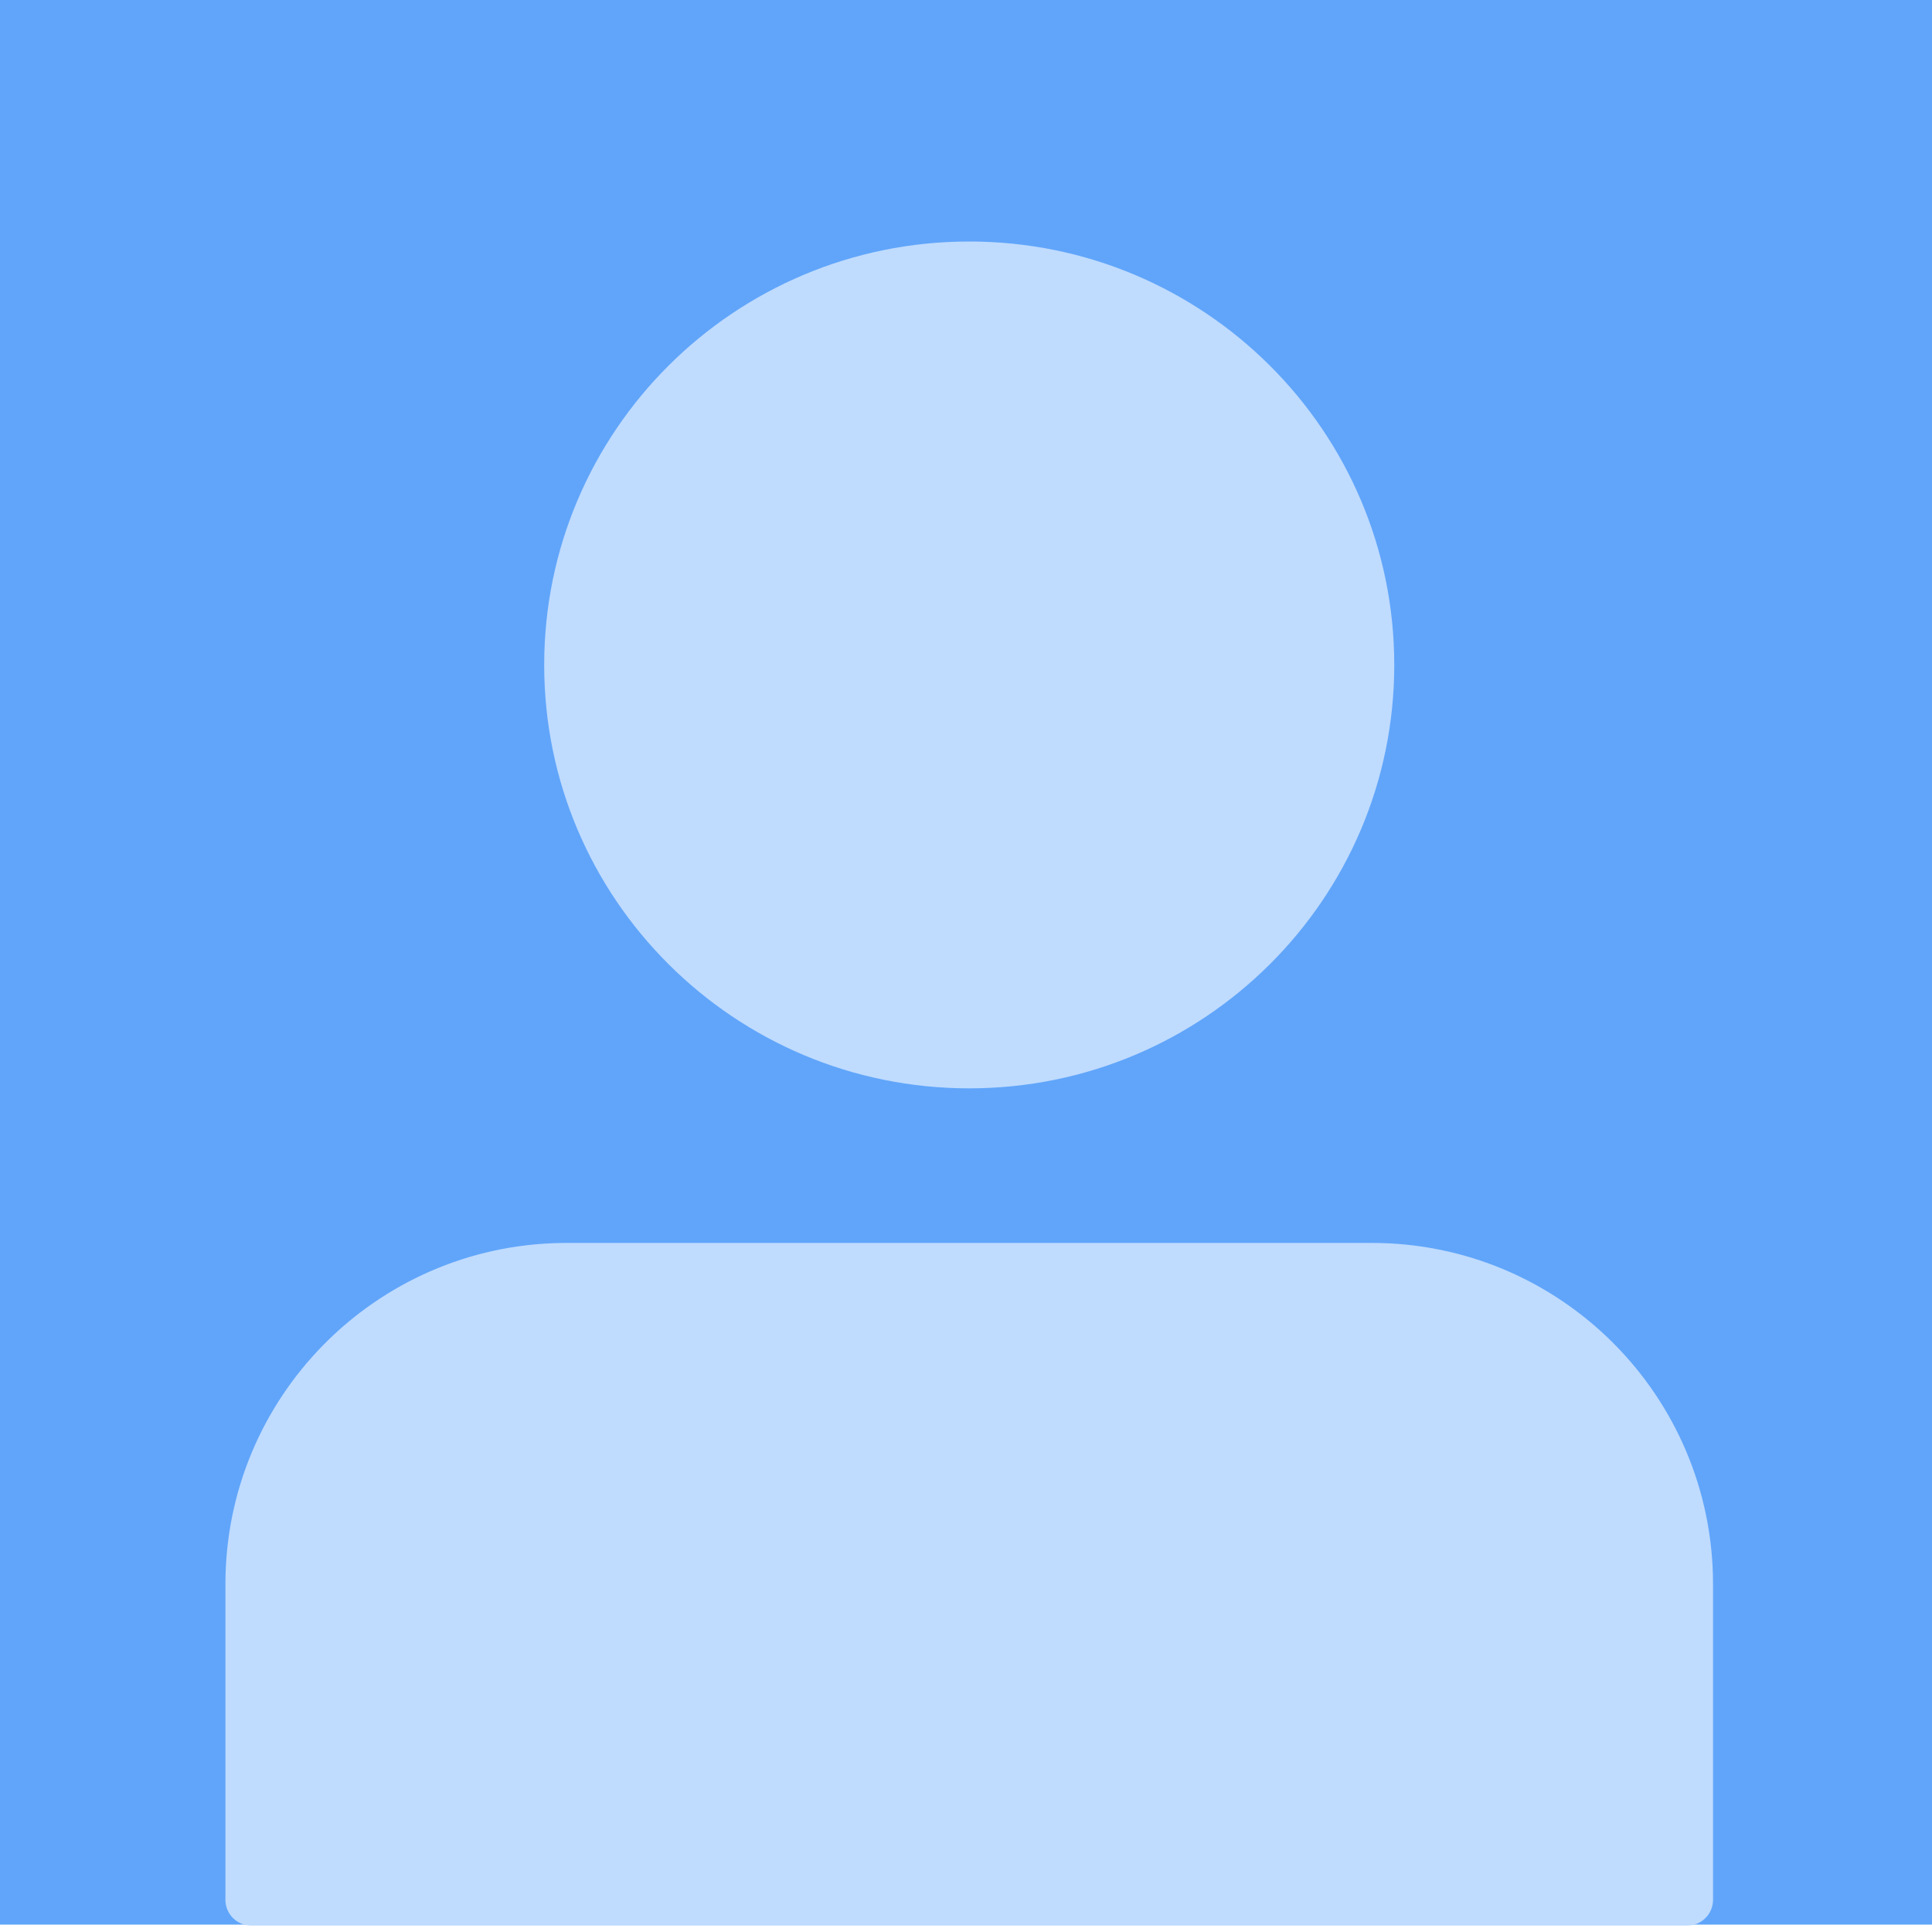
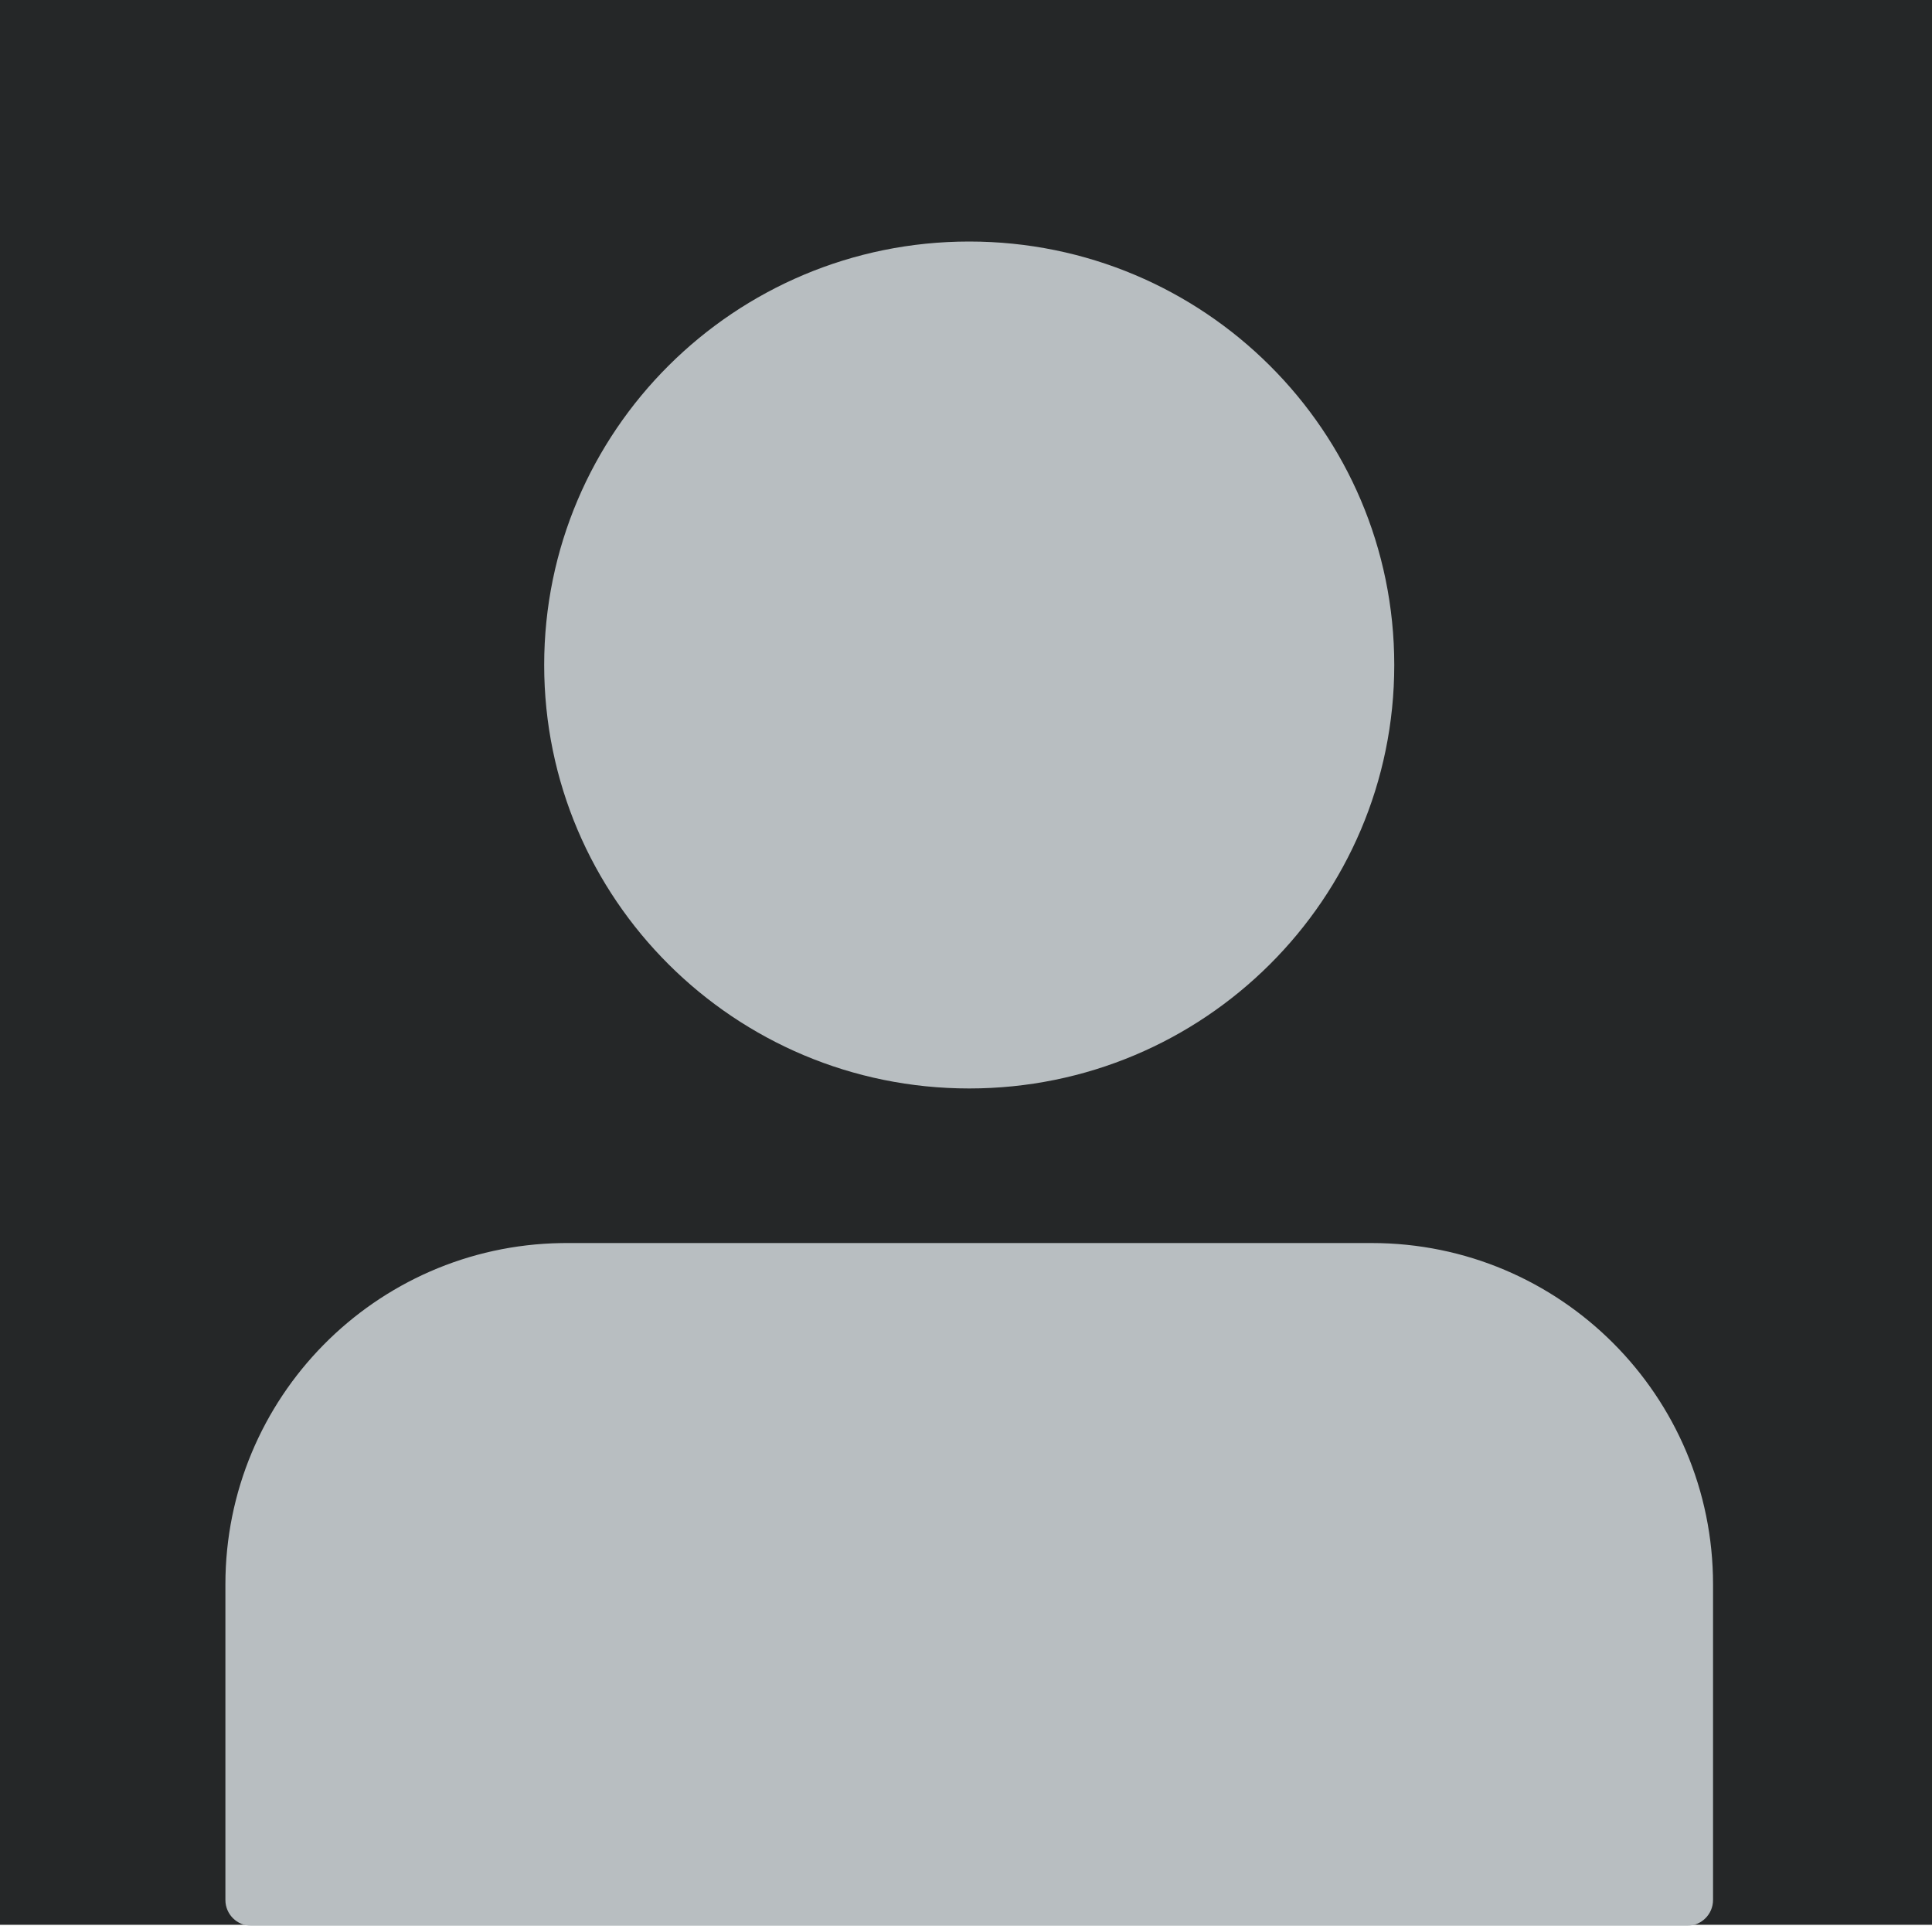
- <svg xmlns="http://www.w3.org/2000/svg" width="100%" height="100%" viewBox="0 0 100 100" version="1.1">
+ <svg xmlns="http://www.w3.org/2000/svg" width="600px" height="598px" viewBox="0 0 600 598" version="1.1">
  <g id="Page-1" stroke="none" stroke-width="1" fill="none" fill-rule="evenodd">
-     <g id="avatar" fill-rule="nonzero">
-       <rect id="Rectangle" fill="#60A5FA" x="0" y="0" width="100" height="99.618" />
-       <path d="M29.333,64.333 L71,64.333 C80.757,64.333 88.667,72.243 88.667,82 L88.667,98.333 C88.667,99.07 88.07,99.667 87.333,99.667 L13,99.667 C12.264,99.667 11.667,99.07 11.667,98.333 L11.667,82 C11.667,72.341 19.419,64.492 29.041,64.336 L29.333,64.333 Z M50.167,56.333 C62.317,56.333 72.167,46.521 72.167,34.417 C72.167,22.312 62.317,12.5 50.167,12.5 C38.016,12.5 28.167,22.312 28.167,34.417 C28.167,46.521 38.016,56.333 50.167,56.333 Z" id="Shape" fill="#BFDBFE" />
+     <g id="Group">
+       <rect id="Rectangle" fill="#252728" x="0" y="0" width="600" height="597.709" />
+       <path d="M176,386 L426,386 C484.542,386 532,433.458 532,492 L532,590 C532,594.418 528.418,598 524,598 L78,598 C73.582,598 70,594.418 70,590 L70,492 C70,434.043 116.513,386.95 174.247,386.014 L176,386 Z M301,338 C373.902,338 433,279.125 433,206.5 C433,133.875 373.902,75 301,75 C228.098,75 169,133.875 169,206.5 C169,279.125 228.098,338 301,338 Z" id="Shape" fill="#B8BEC1" />
    </g>
  </g>
</svg>
